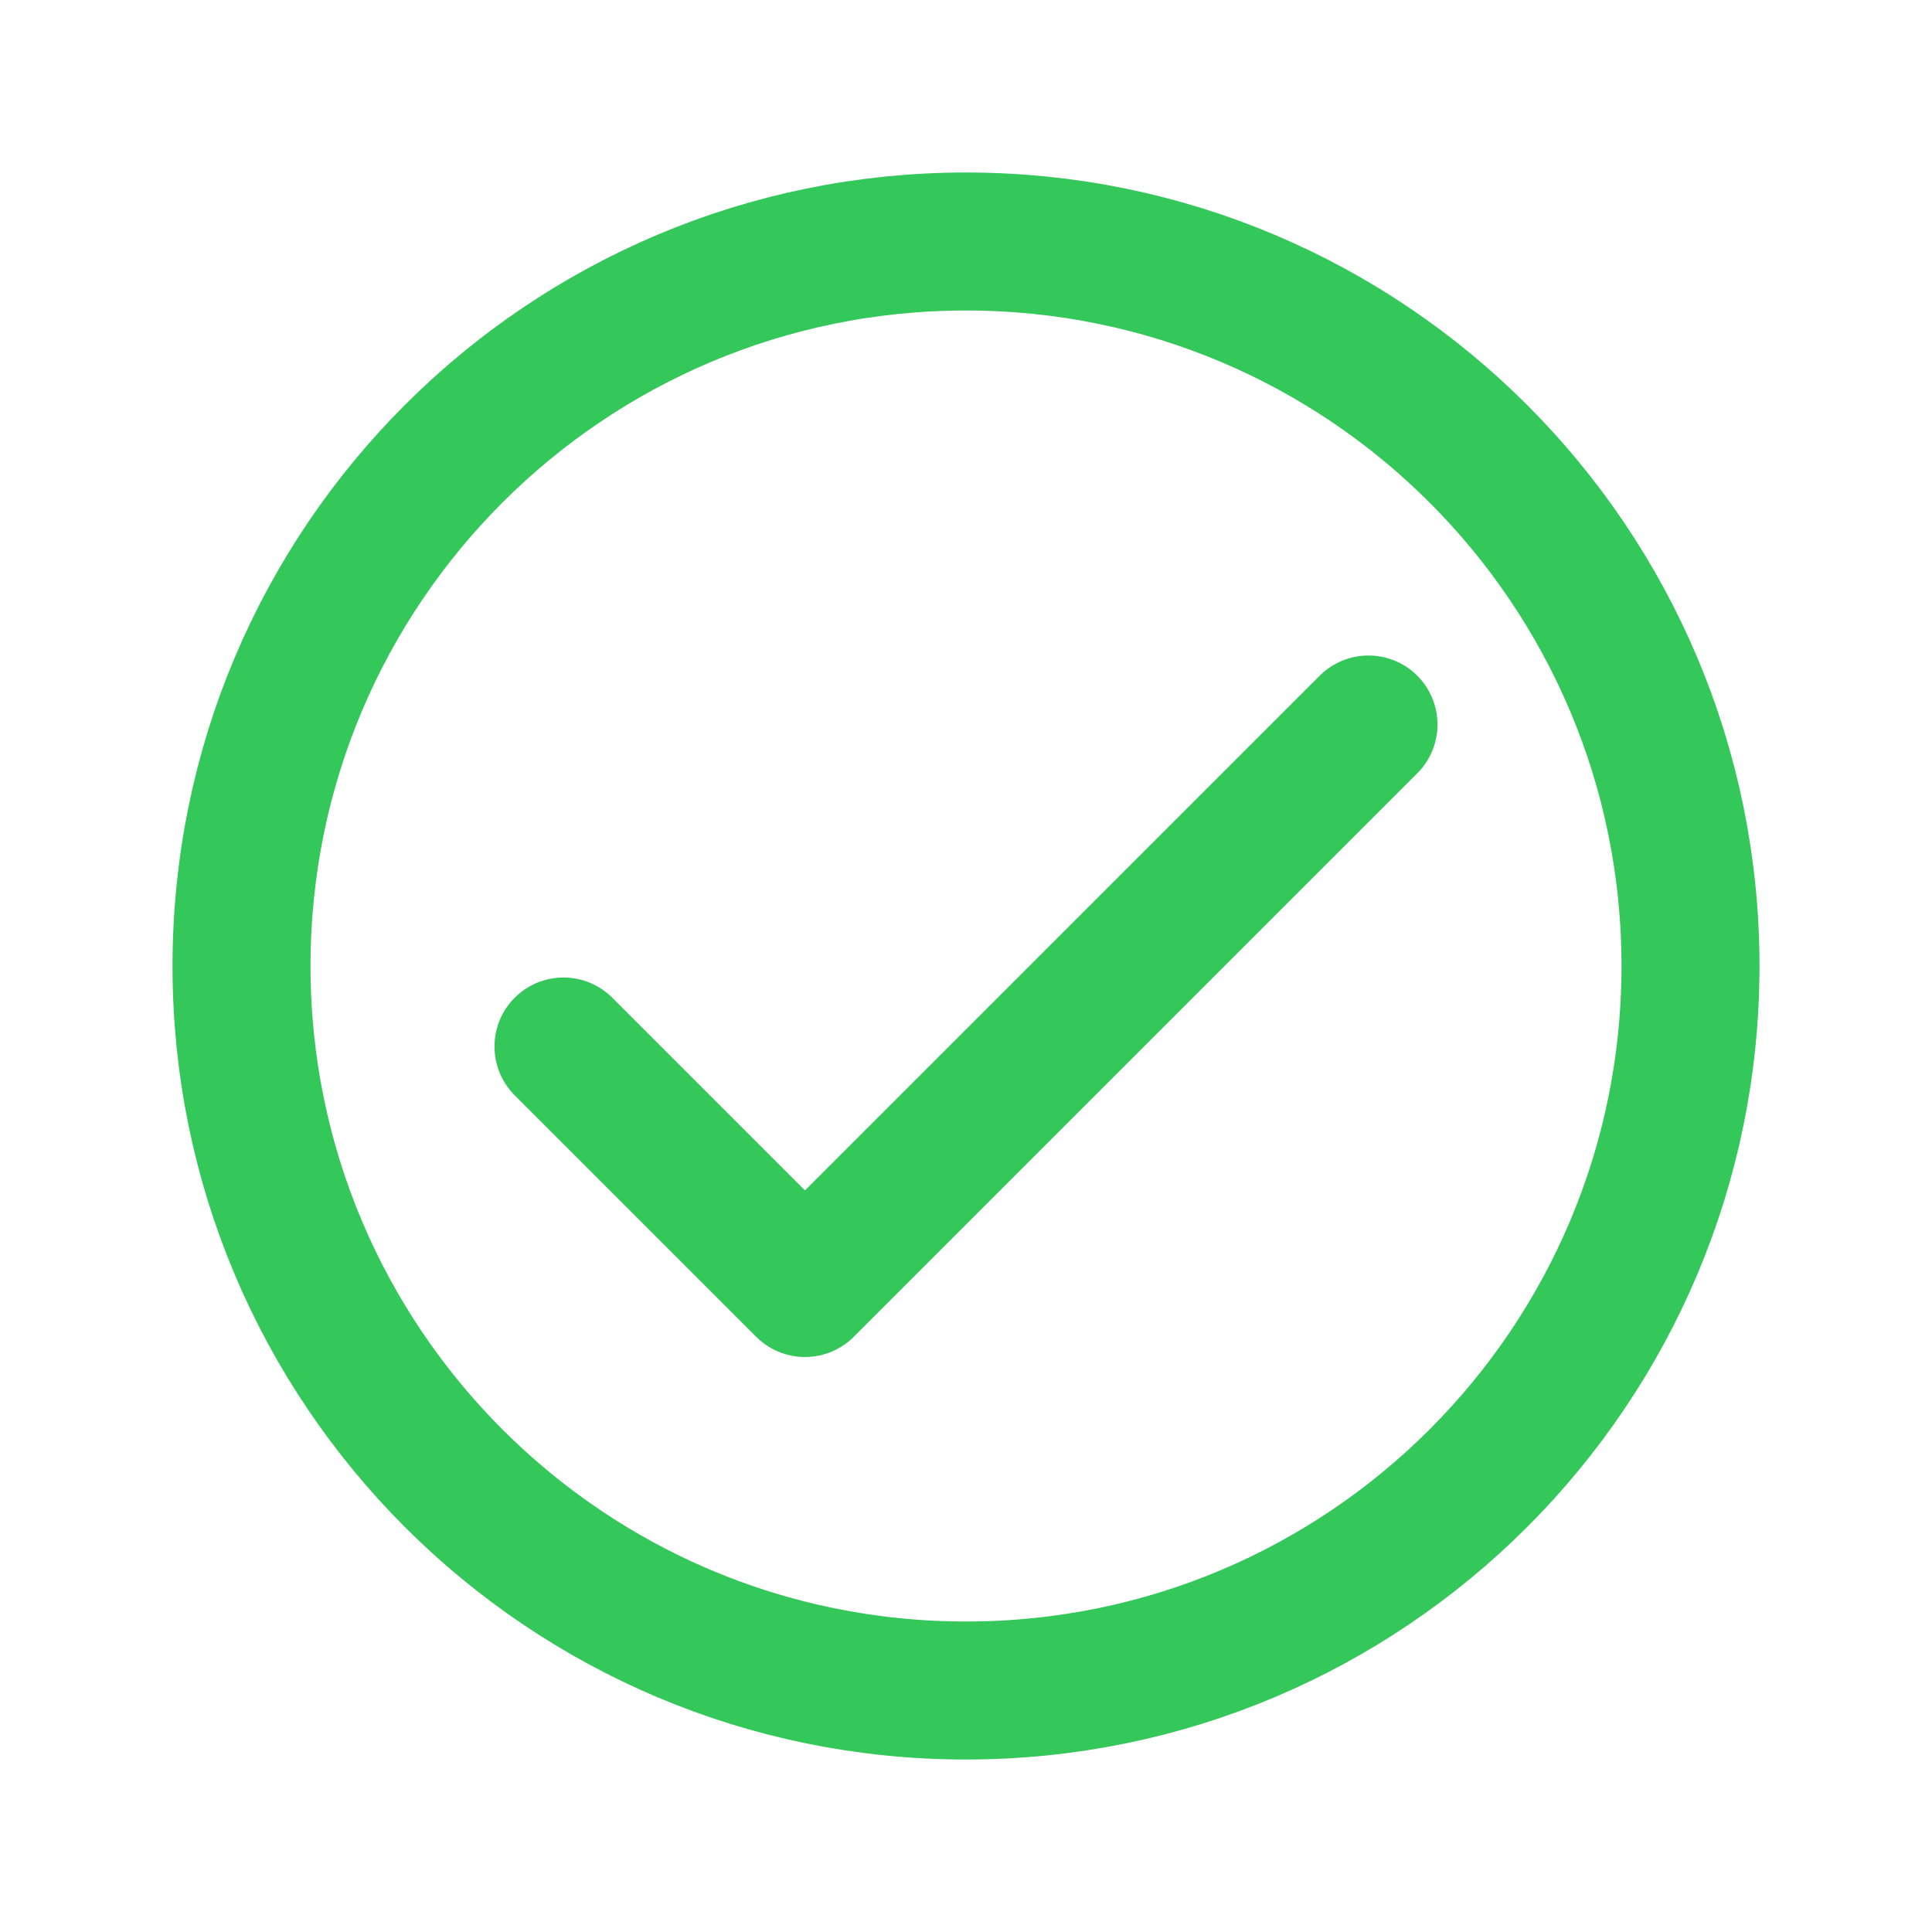
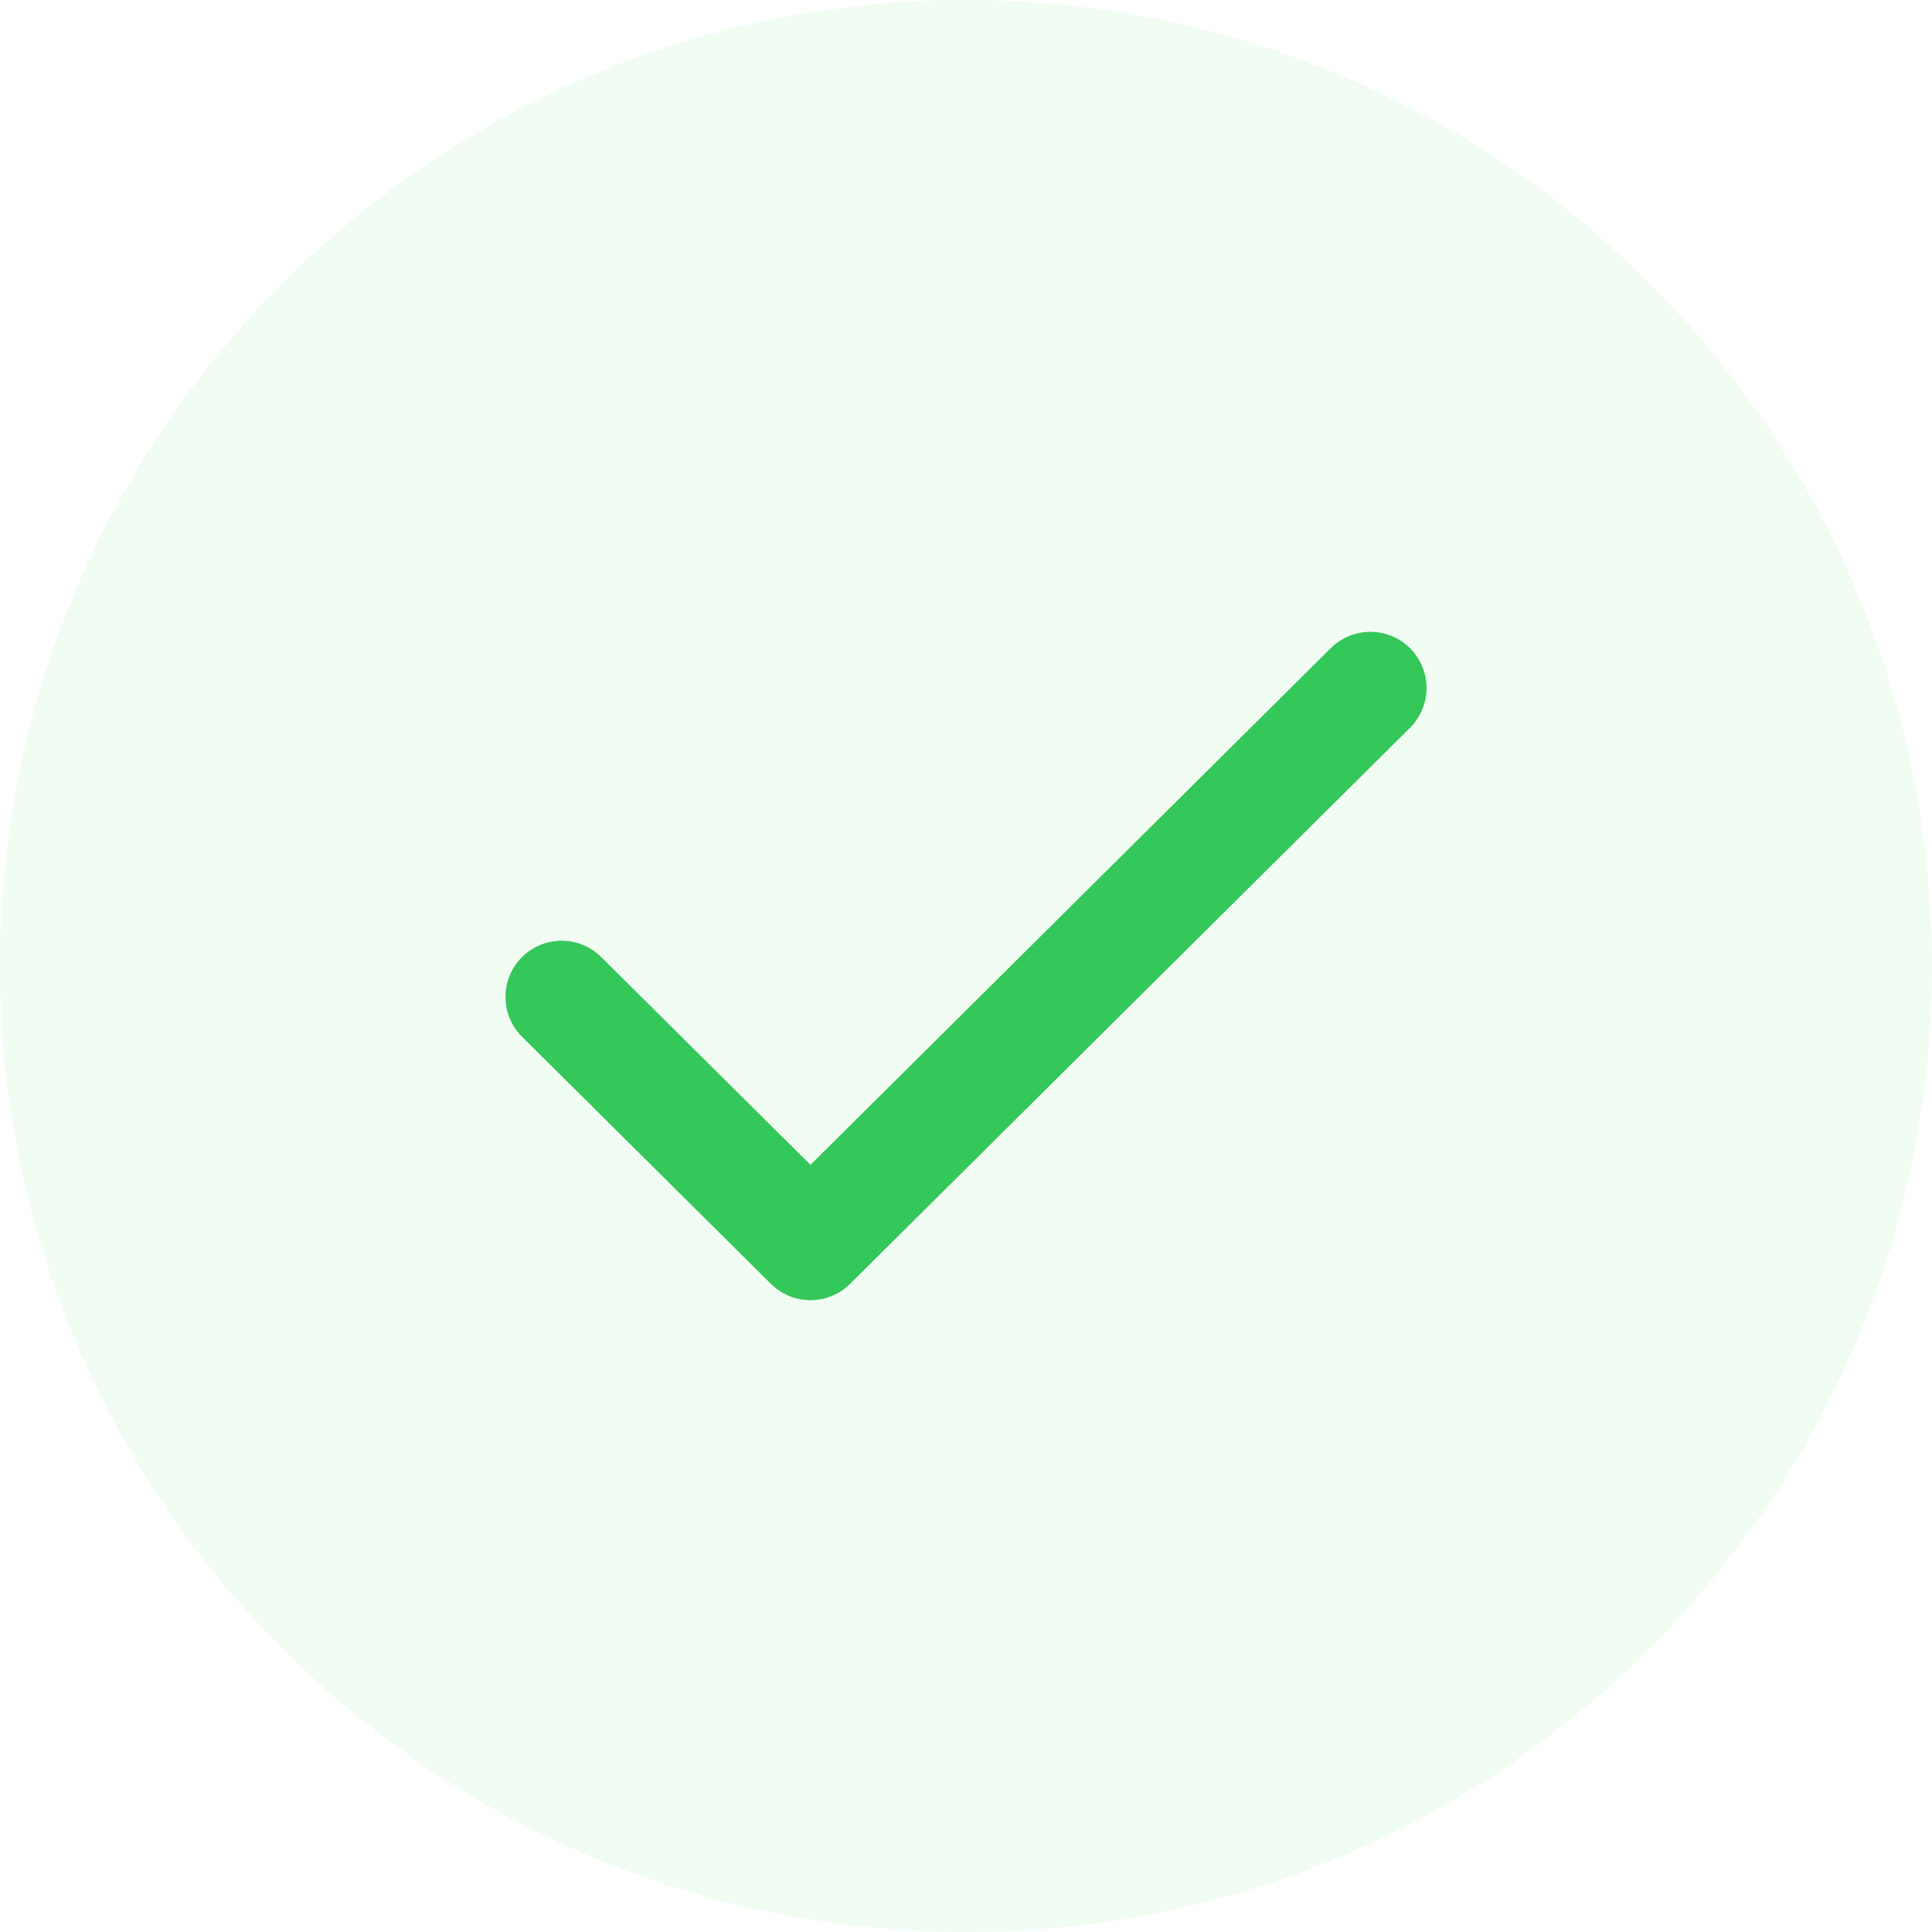
- <svg xmlns="http://www.w3.org/2000/svg" width="70" height="70" viewBox="0 0 70 70" fill="none">
-   <path d="M20.416 37.917L29.166 46.667L49.583 26.25" stroke="#34C759" stroke-width="5" stroke-linecap="round" stroke-linejoin="round" />
-   <path d="M35 61.25C49.498 61.25 61.25 49.498 61.25 35C61.25 20.503 49.498 8.75 35 8.75C20.503 8.75 8.75 20.503 8.75 35C8.75 49.498 20.503 61.25 35 61.25Z" stroke="#34C759" stroke-width="5" stroke-linecap="round" stroke-linejoin="round" />
+ <svg xmlns="http://www.w3.org/2000/svg" width="86" height="86" viewBox="0 0 86 86" fill="none">
+   <rect width="86" height="86" rx="43" fill="#F1FCF3" />
+   <path d="M25 44.375L36.077 55.375L61 30.625" stroke="#34C759" stroke-width="5" stroke-linecap="round" stroke-linejoin="round" />
</svg>
